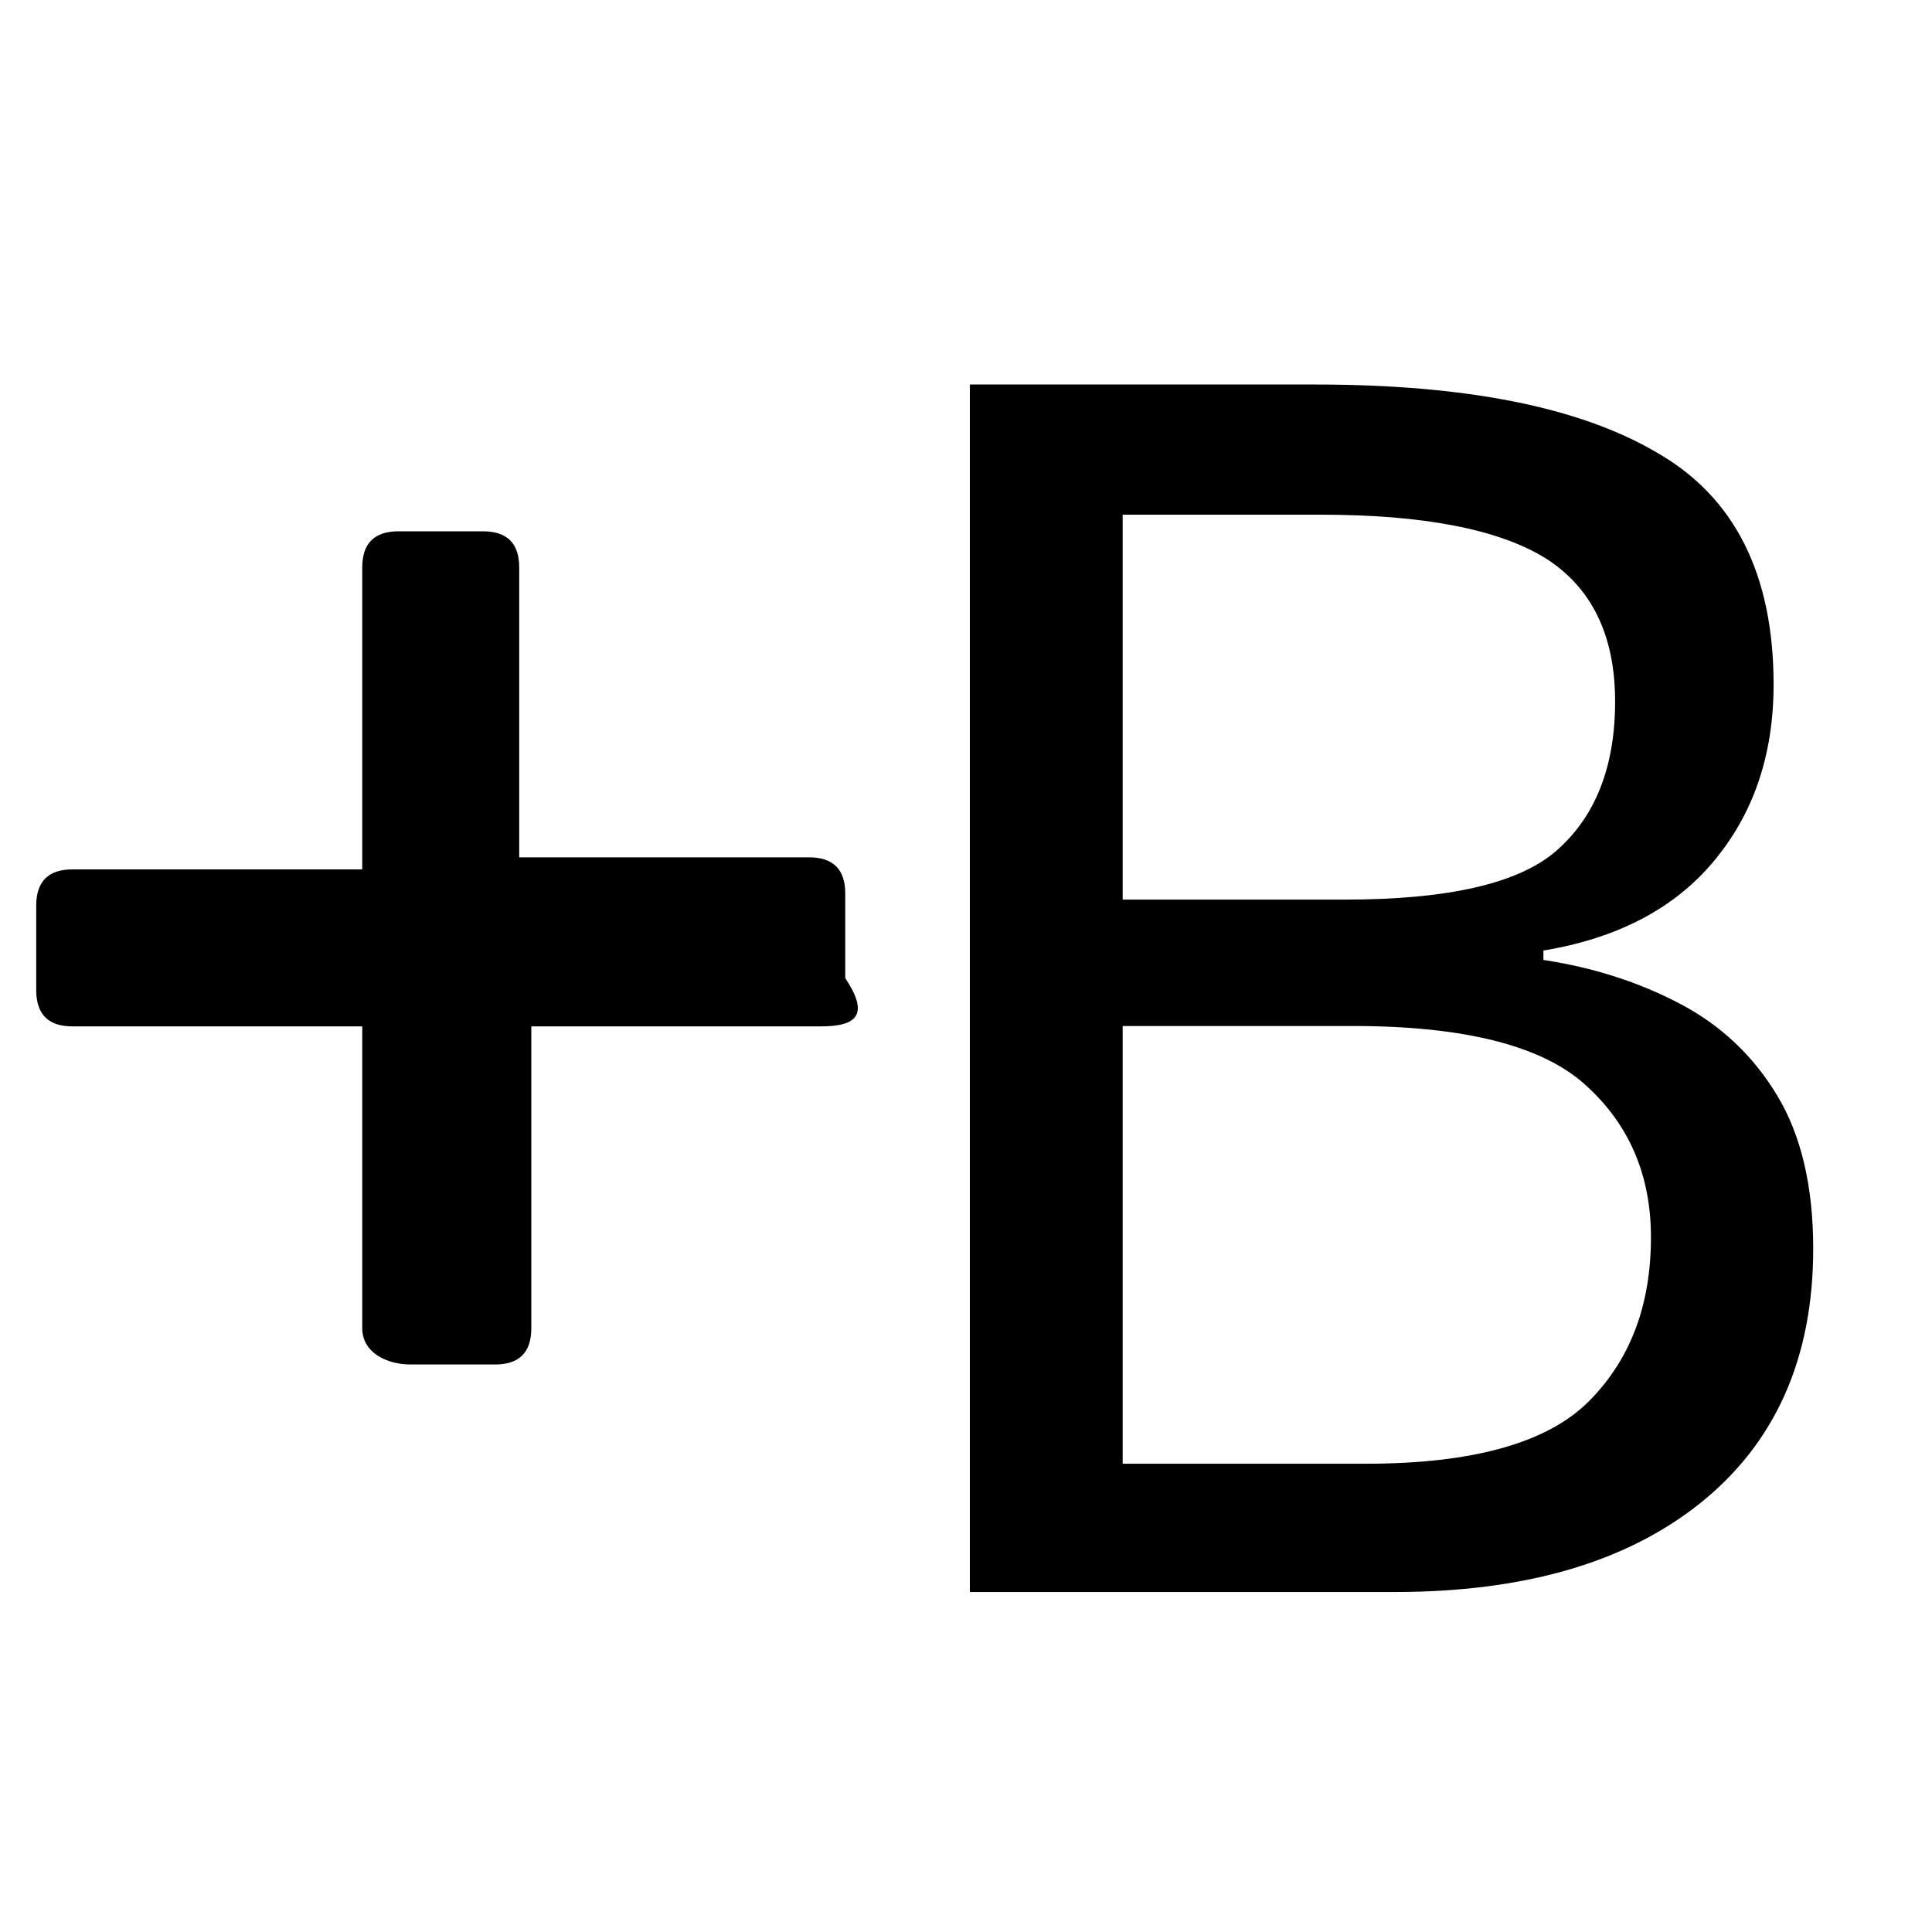
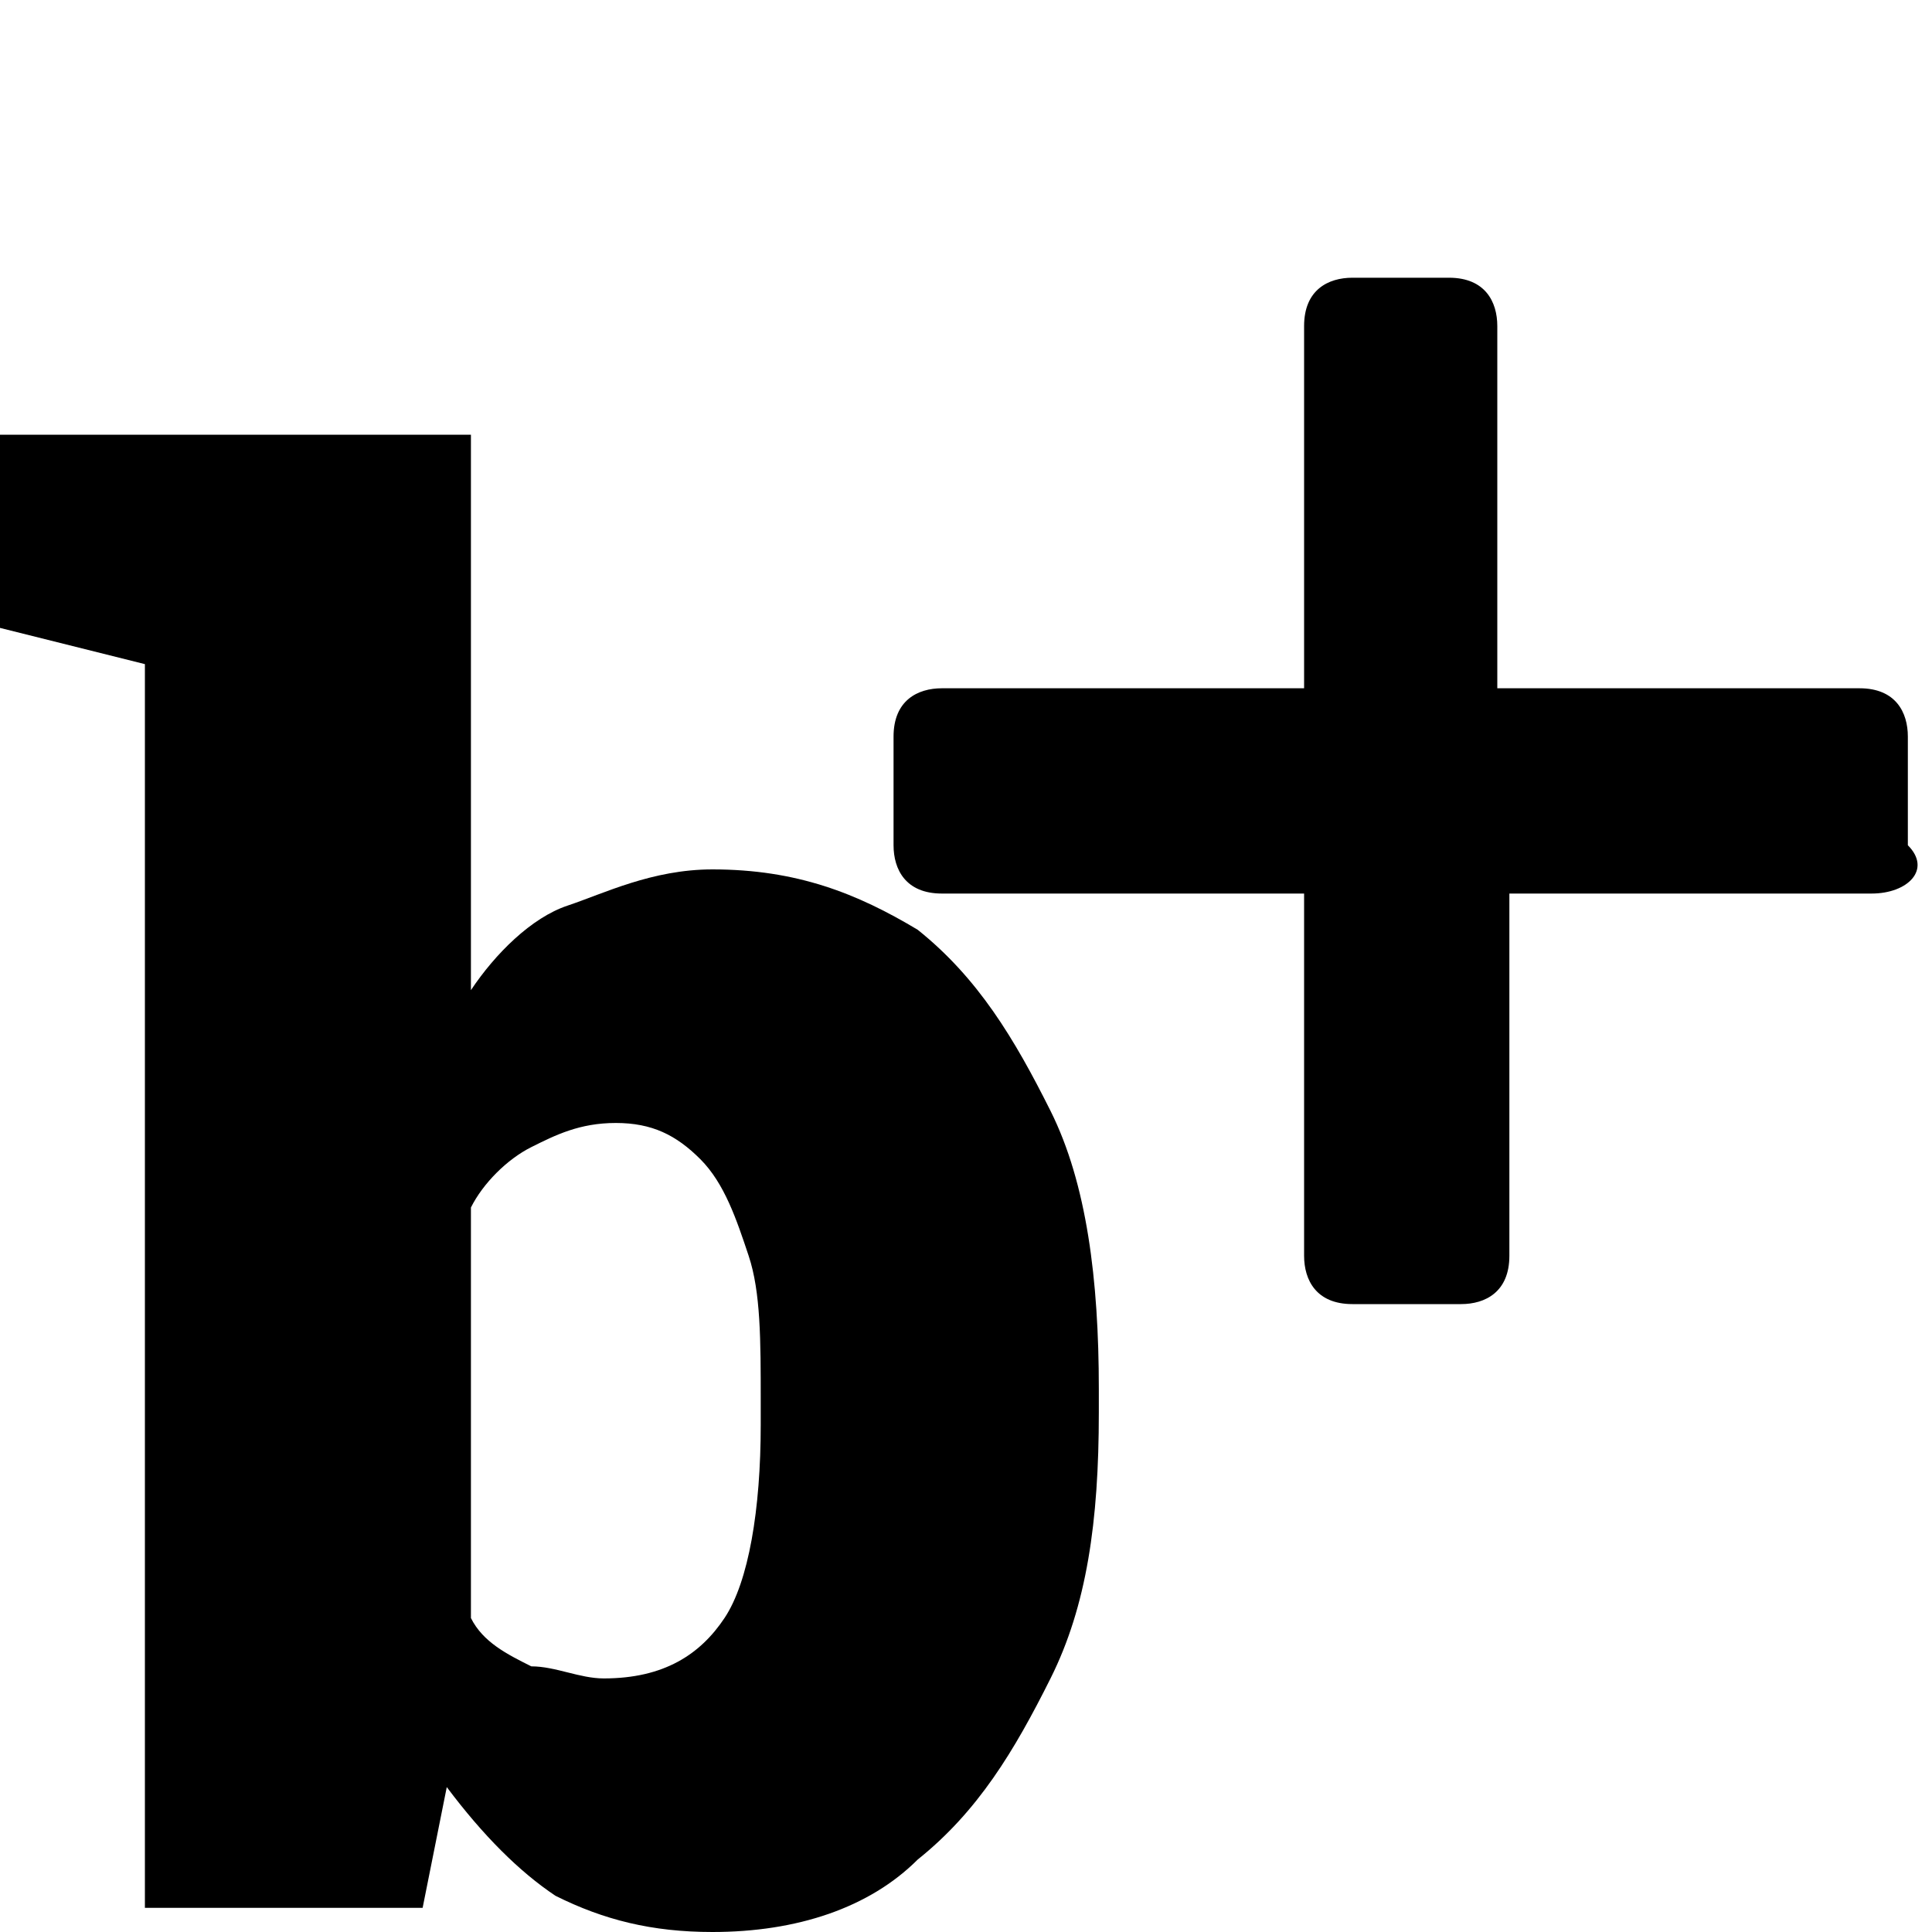
<svg xmlns="http://www.w3.org/2000/svg" version="1.1" id="Ebene_1" x="0px" y="0px" viewBox="0 0 16 16" style="enable-background:new 0 0 16 16;" xml:space="preserve">
  <style type="text/css">
- 	.st0{font-family:'RobotoSlab-Black';}
- 	.st1{font-size:14px;}
+ 	.st0{enable-background:new    ;}
</style>
-   <path d="M6.8,8.5H4.4V11c0,0.2-0.1,0.3-0.3,0.3H3.4C3.2,11.3,3,11.2,3,11V8.5H0.6c-0.2,0-0.3-0.1-0.3-0.3V7.5c0-0.2,0.1-0.3,0.3-0.3  H3V4.7c0-0.2,0.1-0.3,0.3-0.3h0.7c0.2,0,0.3,0.1,0.3,0.3v2.4h2.4c0.2,0,0.3,0.1,0.3,0.3v0.7C7.2,8.4,7.1,8.5,6.8,8.5z" />
-   <text transform="matrix(1 0 0 1 6.6725 13.1844)" class="st0 st1">B</text>
+   <g class="st0">
+     <path d="M5.9,16c-0.5,0-0.9-0.1-1.3-0.3c-0.3-0.2-0.6-0.5-0.9-0.9l-0.2,1H1.2V5.5L0,5.2V3.6h3.9v4.6c0.2-0.3,0.5-0.6,0.8-0.7   s0.7-0.3,1.2-0.3c0.7,0,1.2,0.2,1.7,0.5c0.5,0.4,0.8,0.9,1.1,1.5s0.4,1.4,0.4,2.3v0.2c0,0.9-0.1,1.6-0.4,2.2s-0.6,1.1-1.1,1.5   C7.2,15.8,6.6,16,5.9,16z M5,13.9c0.5,0,0.8-0.2,1-0.5s0.3-0.9,0.3-1.6v-0.2c0-0.5,0-0.9-0.1-1.2S6,9.8,5.8,9.6S5.4,9.3,5.1,9.3   c-0.3,0-0.5,0.1-0.7,0.2S4,9.8,3.9,10v3.4c0.1,0.2,0.3,0.3,0.5,0.4C4.6,13.8,4.8,13.9,5,13.9z" />
+   </g>
+   <path d="M15.5,7.4h-3v3c0,0.3-0.2,0.4-0.4,0.4h-0.9c-0.3,0-0.4-0.2-0.4-0.4v-3h-3c-0.3,0-0.4-0.2-0.4-0.4V6.1c0-0.3,0.2-0.4,0.4-0.4  h3v-3c0-0.3,0.2-0.4,0.4-0.4H12c0.3,0,0.4,0.2,0.4,0.4v3h3c0.3,0,0.4,0.2,0.4,0.4v0.9C16,7.2,15.8,7.4,15.5,7.4z" />
</svg>
